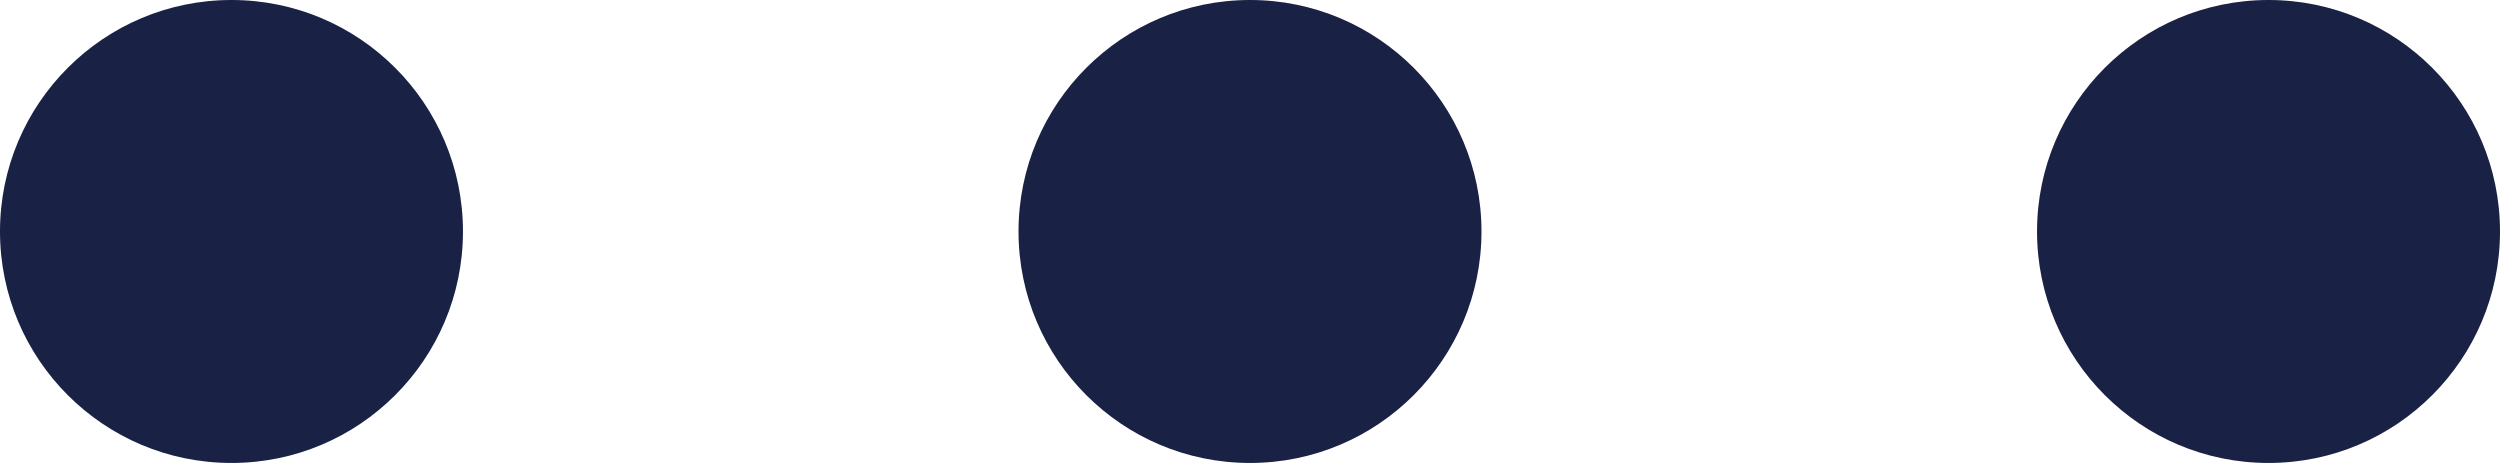
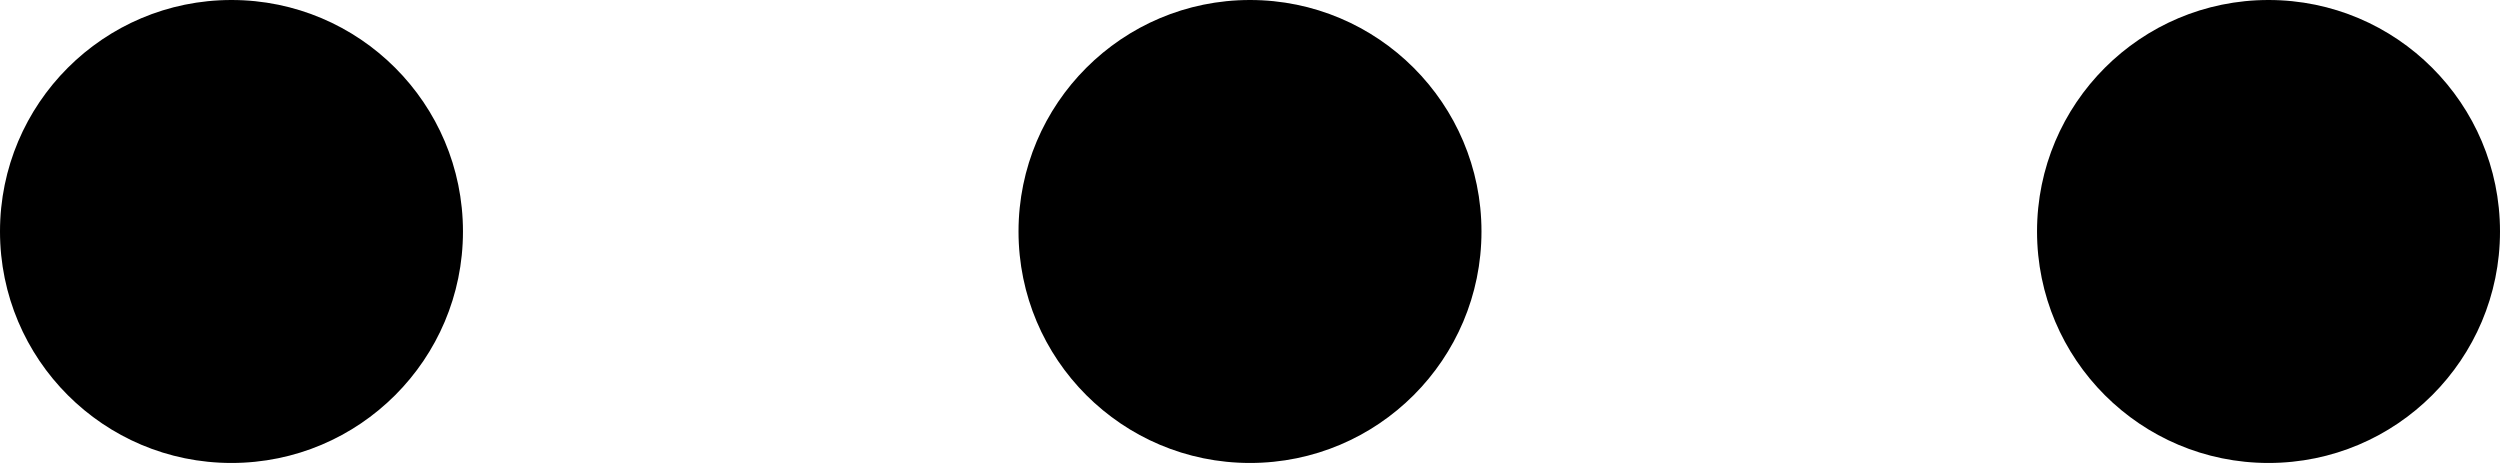
<svg xmlns="http://www.w3.org/2000/svg" version="1.1" id="Layer_1" x="0" y="0" viewBox="0 0 27 5" xml:space="preserve">
-   <style>.st0{fill:#192144}</style>
  <circle class="st0" cx="2.5" cy="2.5" r="2.5" />
  <circle class="st0" cx="13.5" cy="2.5" r="2.5" />
  <circle class="st0" cx="24.5" cy="2.5" r="2.5" />
</svg>
